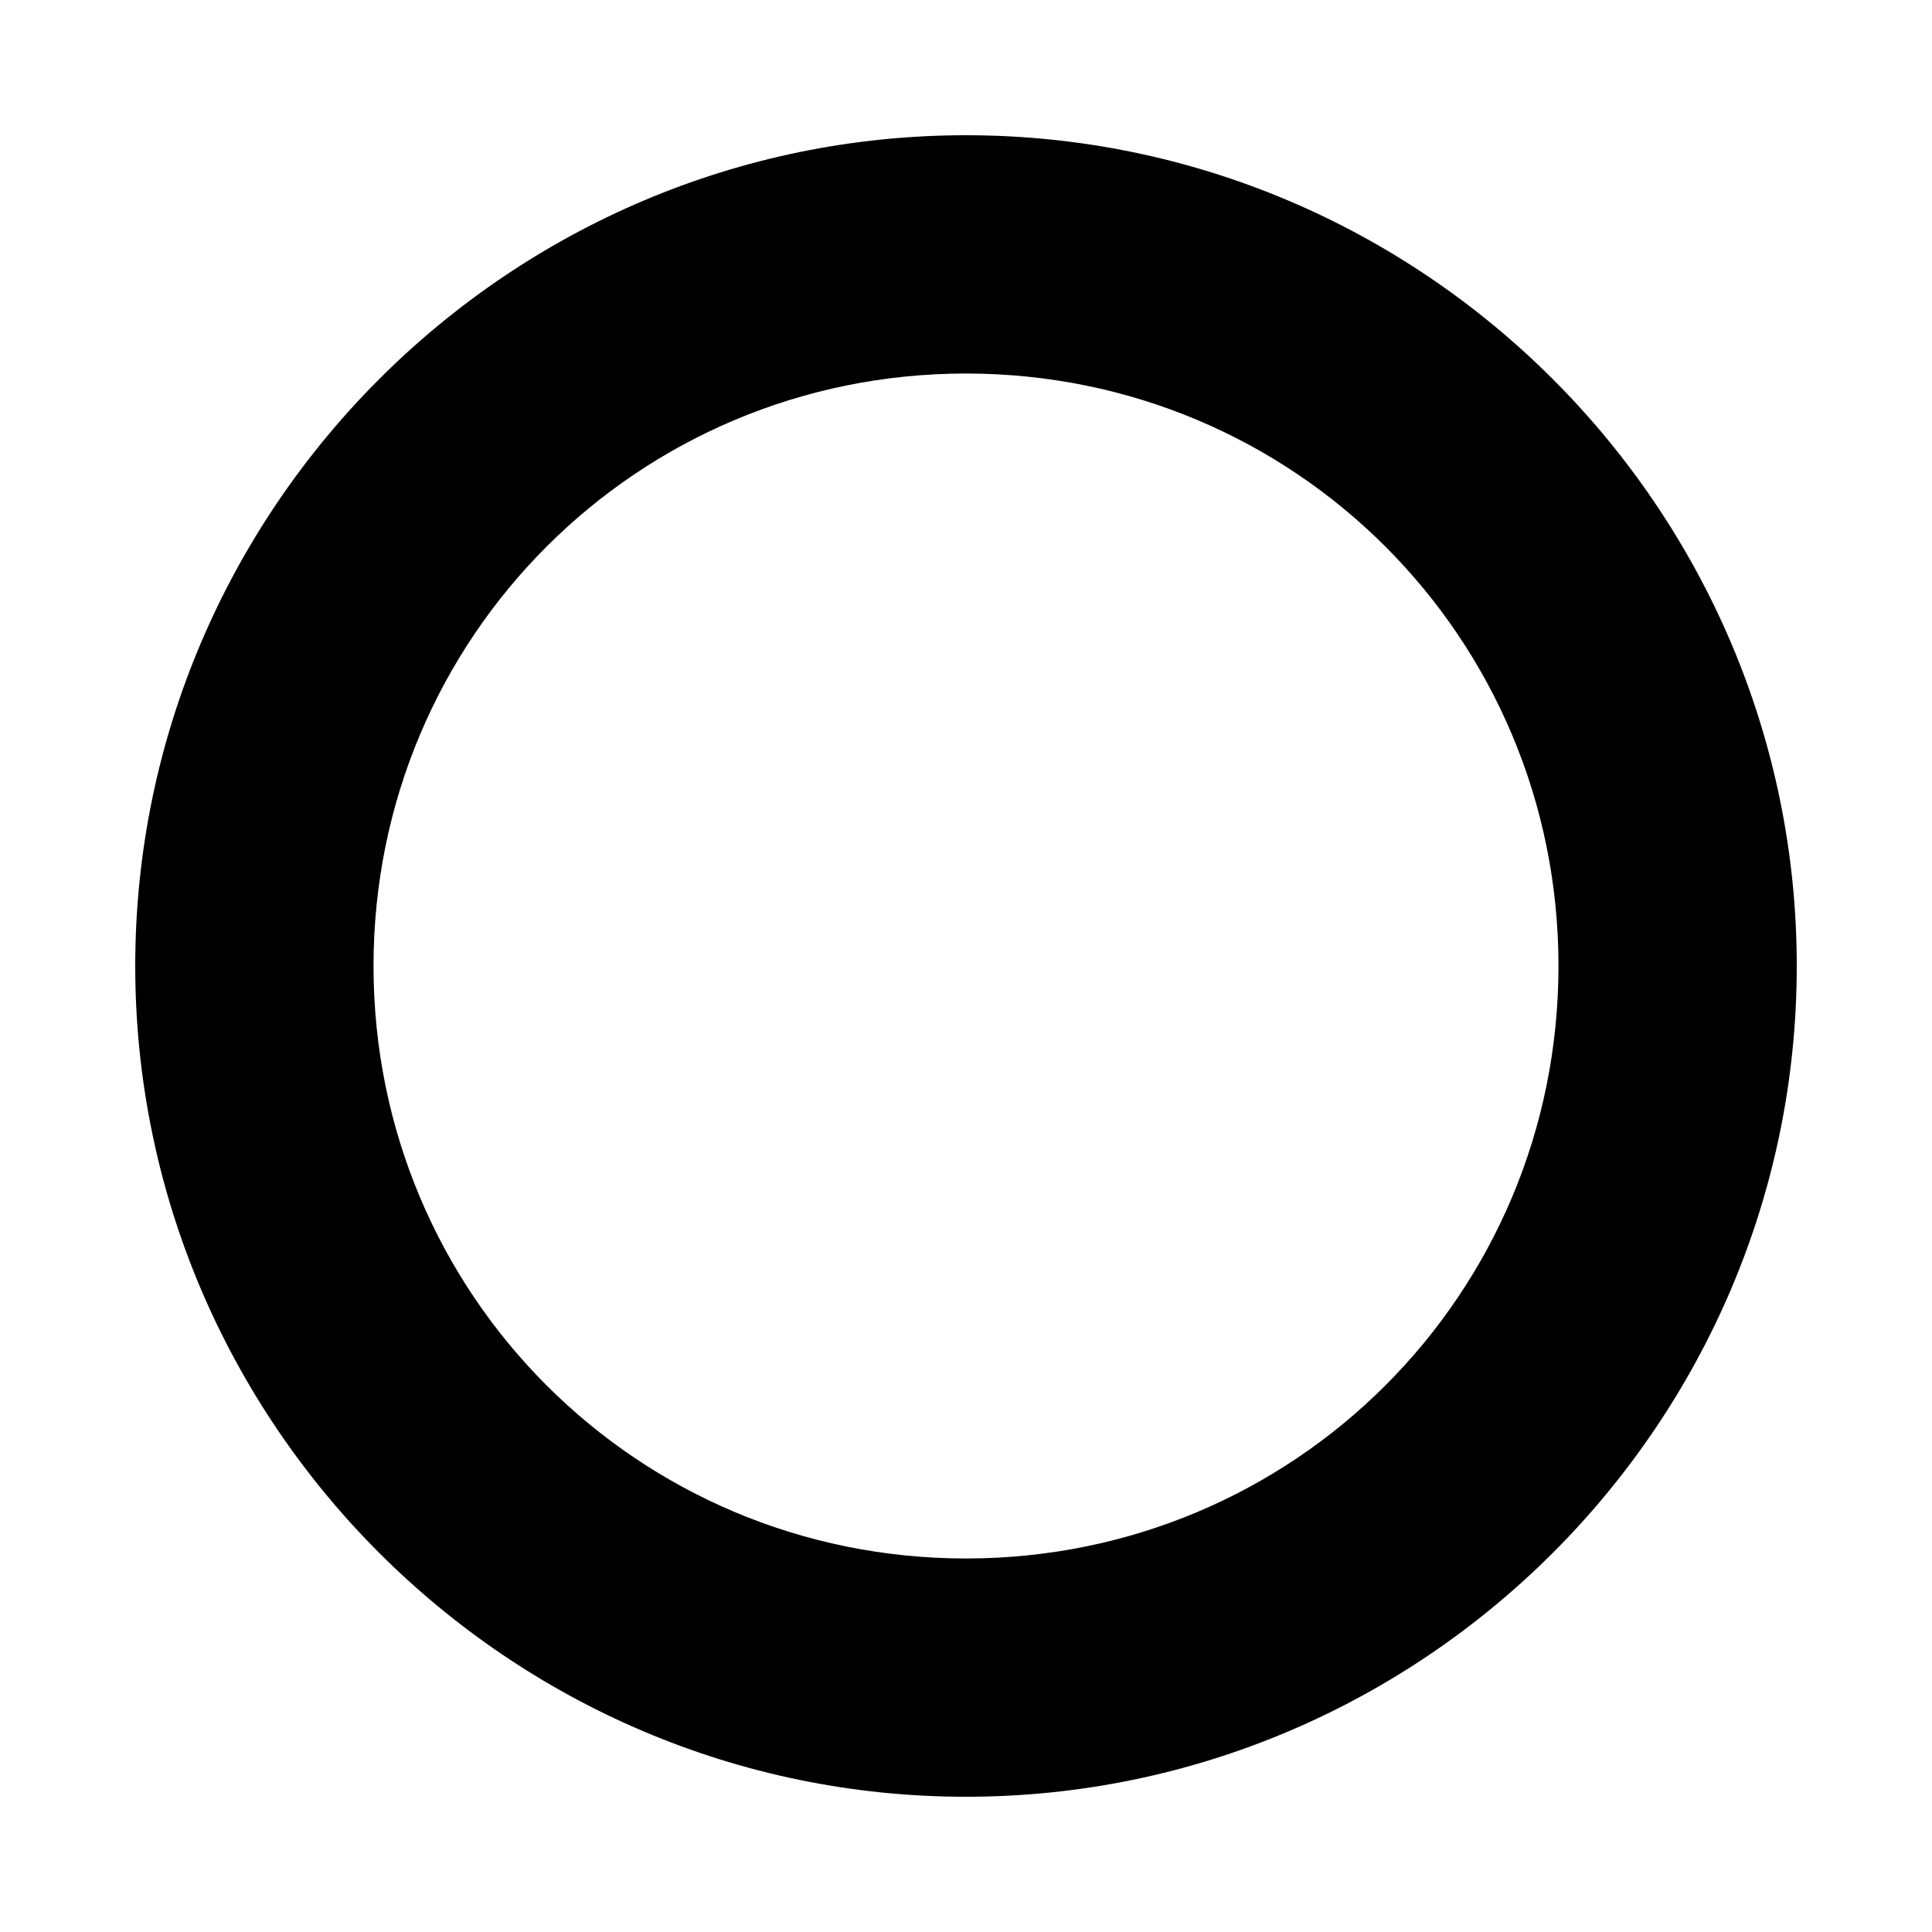
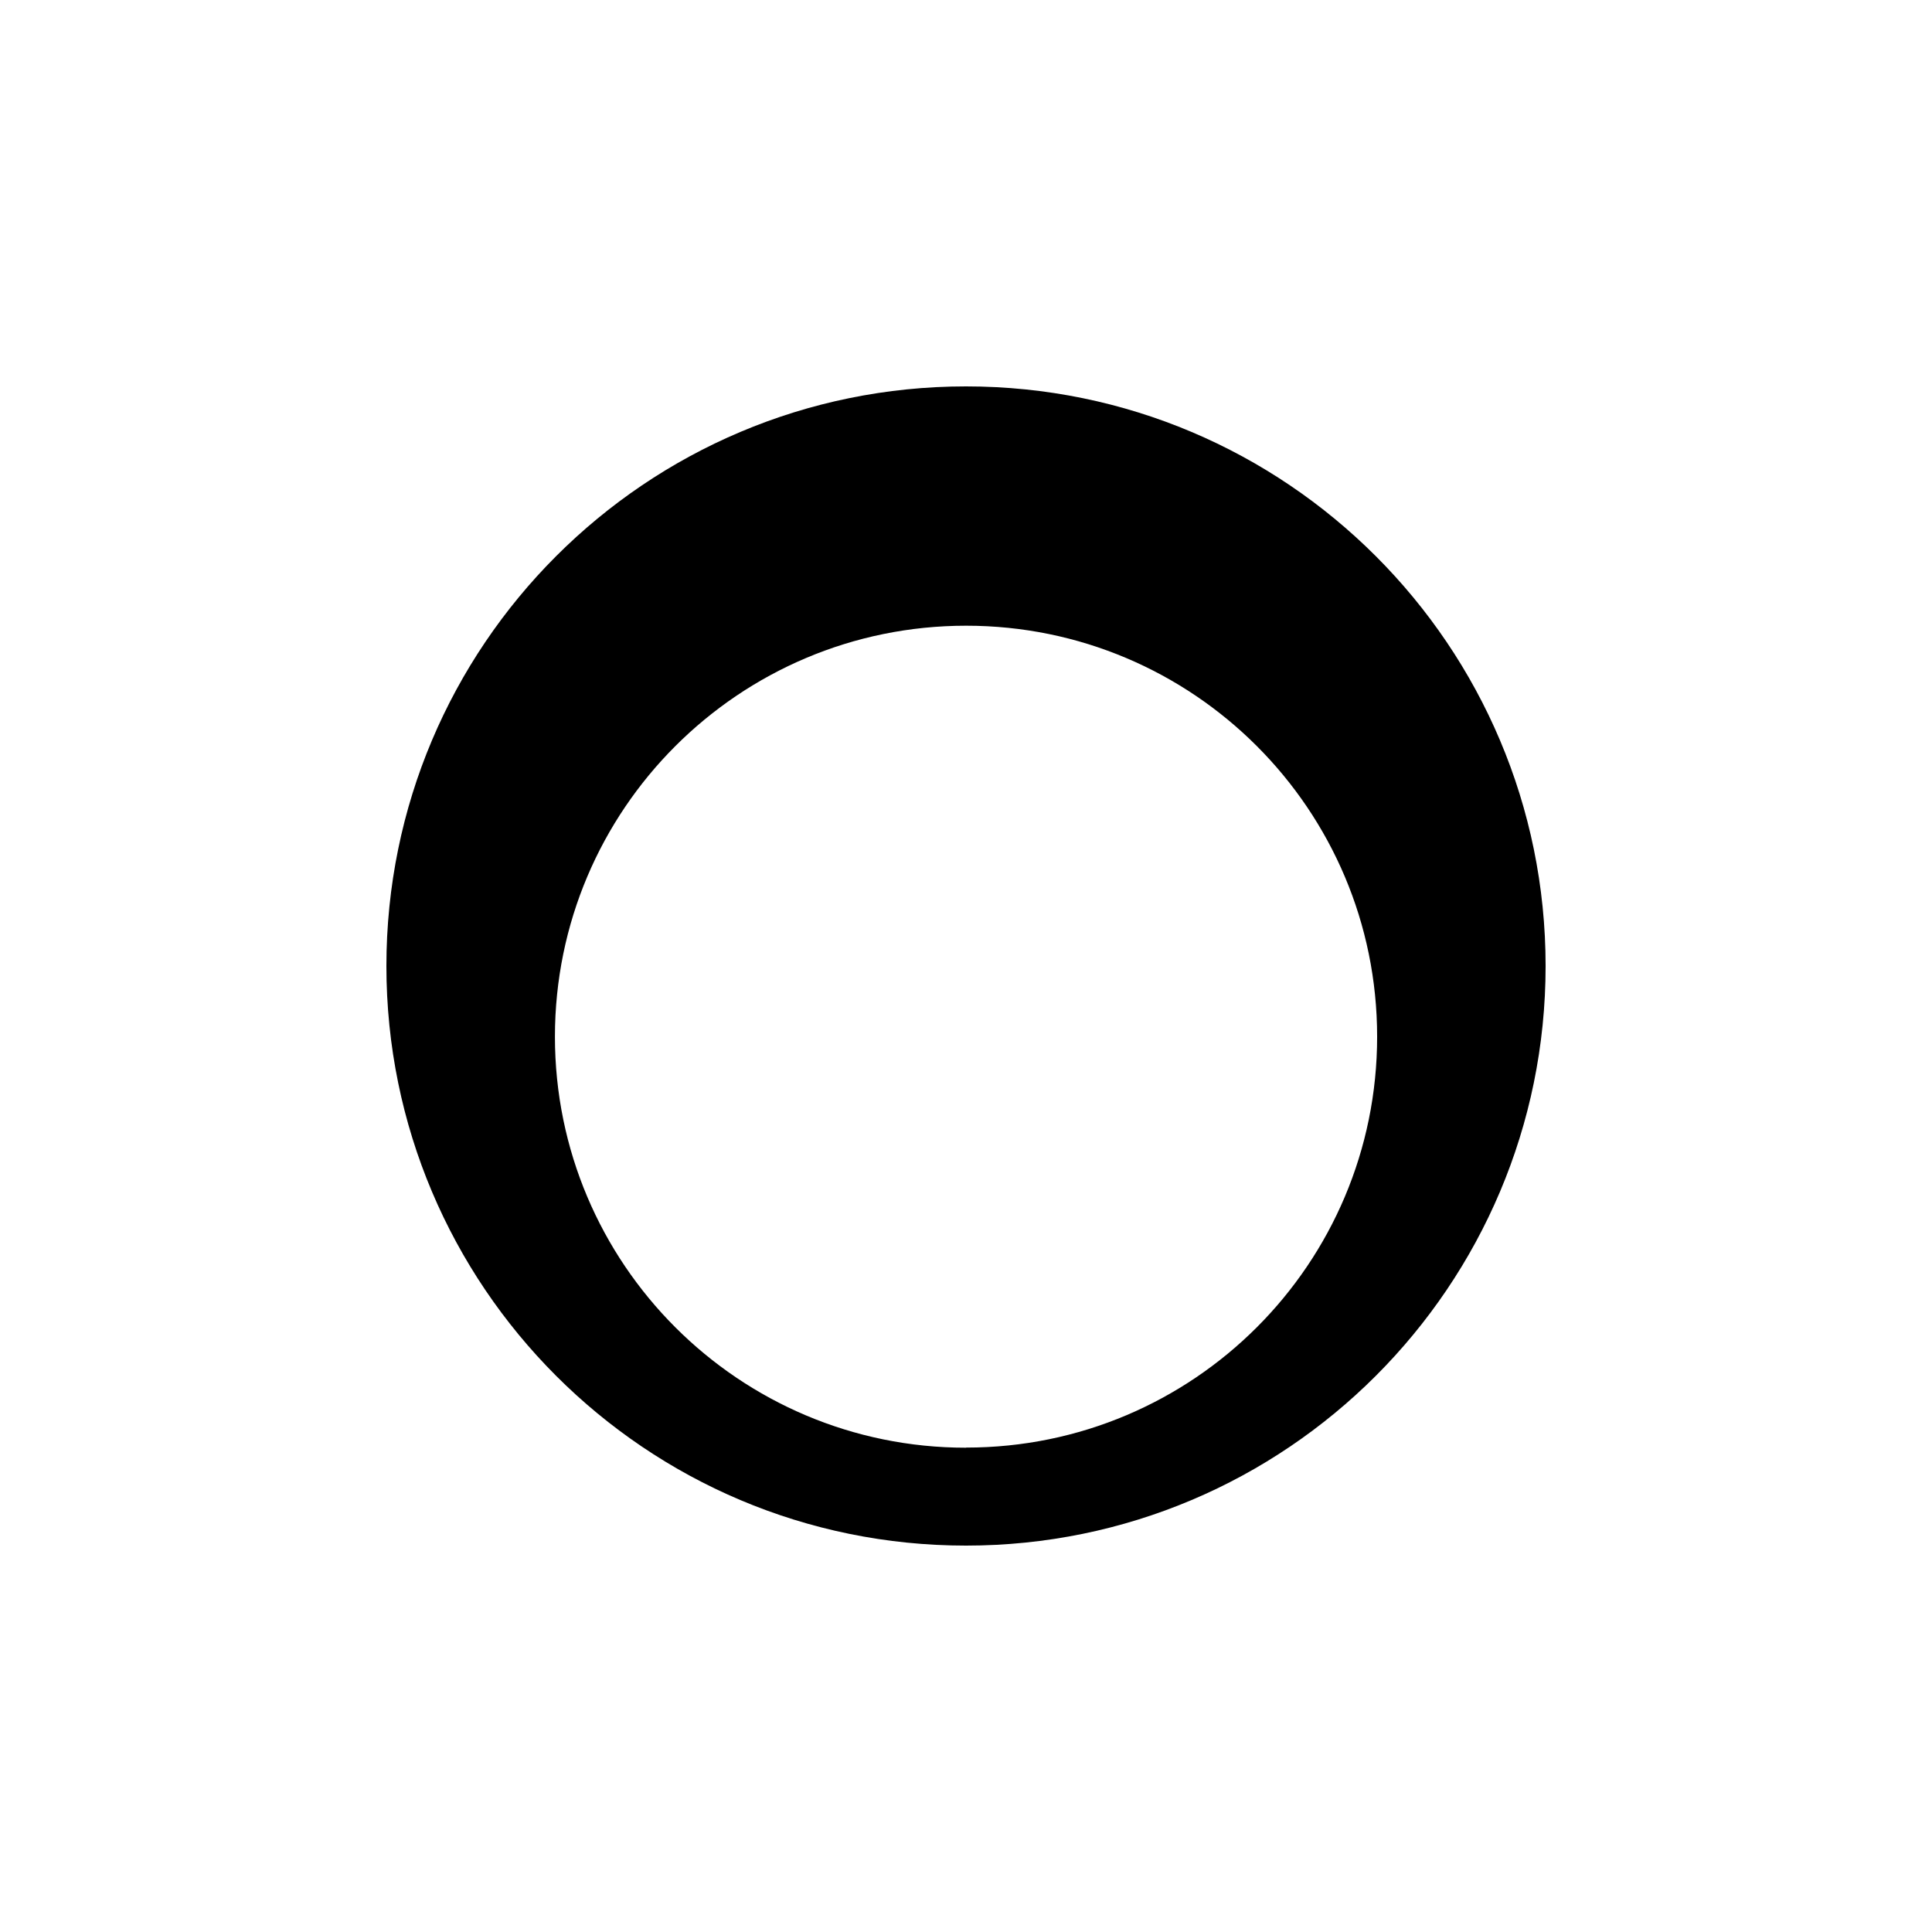
<svg xmlns="http://www.w3.org/2000/svg" version="1.1" width="30" height="30" viewBox="0 0 30 30" id="svg2">
  <defs id="defs8" />
-   <path d="M 15,2.1 C 7.9,2.1 2.1,7.9 2.1,15 2.1,22.1 7.9,27.9 15,27.9 22.1,27.9 27.9,22.1 27.9,15 27.9,7.9 22.1,2.1 15,2.1 z m 0,22.1 C 9.9,24.2 5.8,20.1 5.8,15 5.8,9.9 9.9,5.8 15,5.8 c 5.1,0 9.2,4.1 9.2,9.2 0,5.1 -4.1,9.2 -9.2,9.2 z" id="path4" />
+   <path d="m 15,6 c -4.973,0 -9,4.03 -9,9 0,4.97 4.027,9 9,9 4.97,0 9,-4.03 9,-9 0,-4.97 -4.03,-9 -9,-9 z m 0,16.48 c -3.524,0 -6.383,-2.856 -6.383,-6.382 0,-3.527 2.86,-6.382 6.385,-6.382 3.527,0 6.382,2.856 6.382,6.382 0,3.526 -2.855,6.38 -6.38,6.38 z" id="path4" />
</svg>
